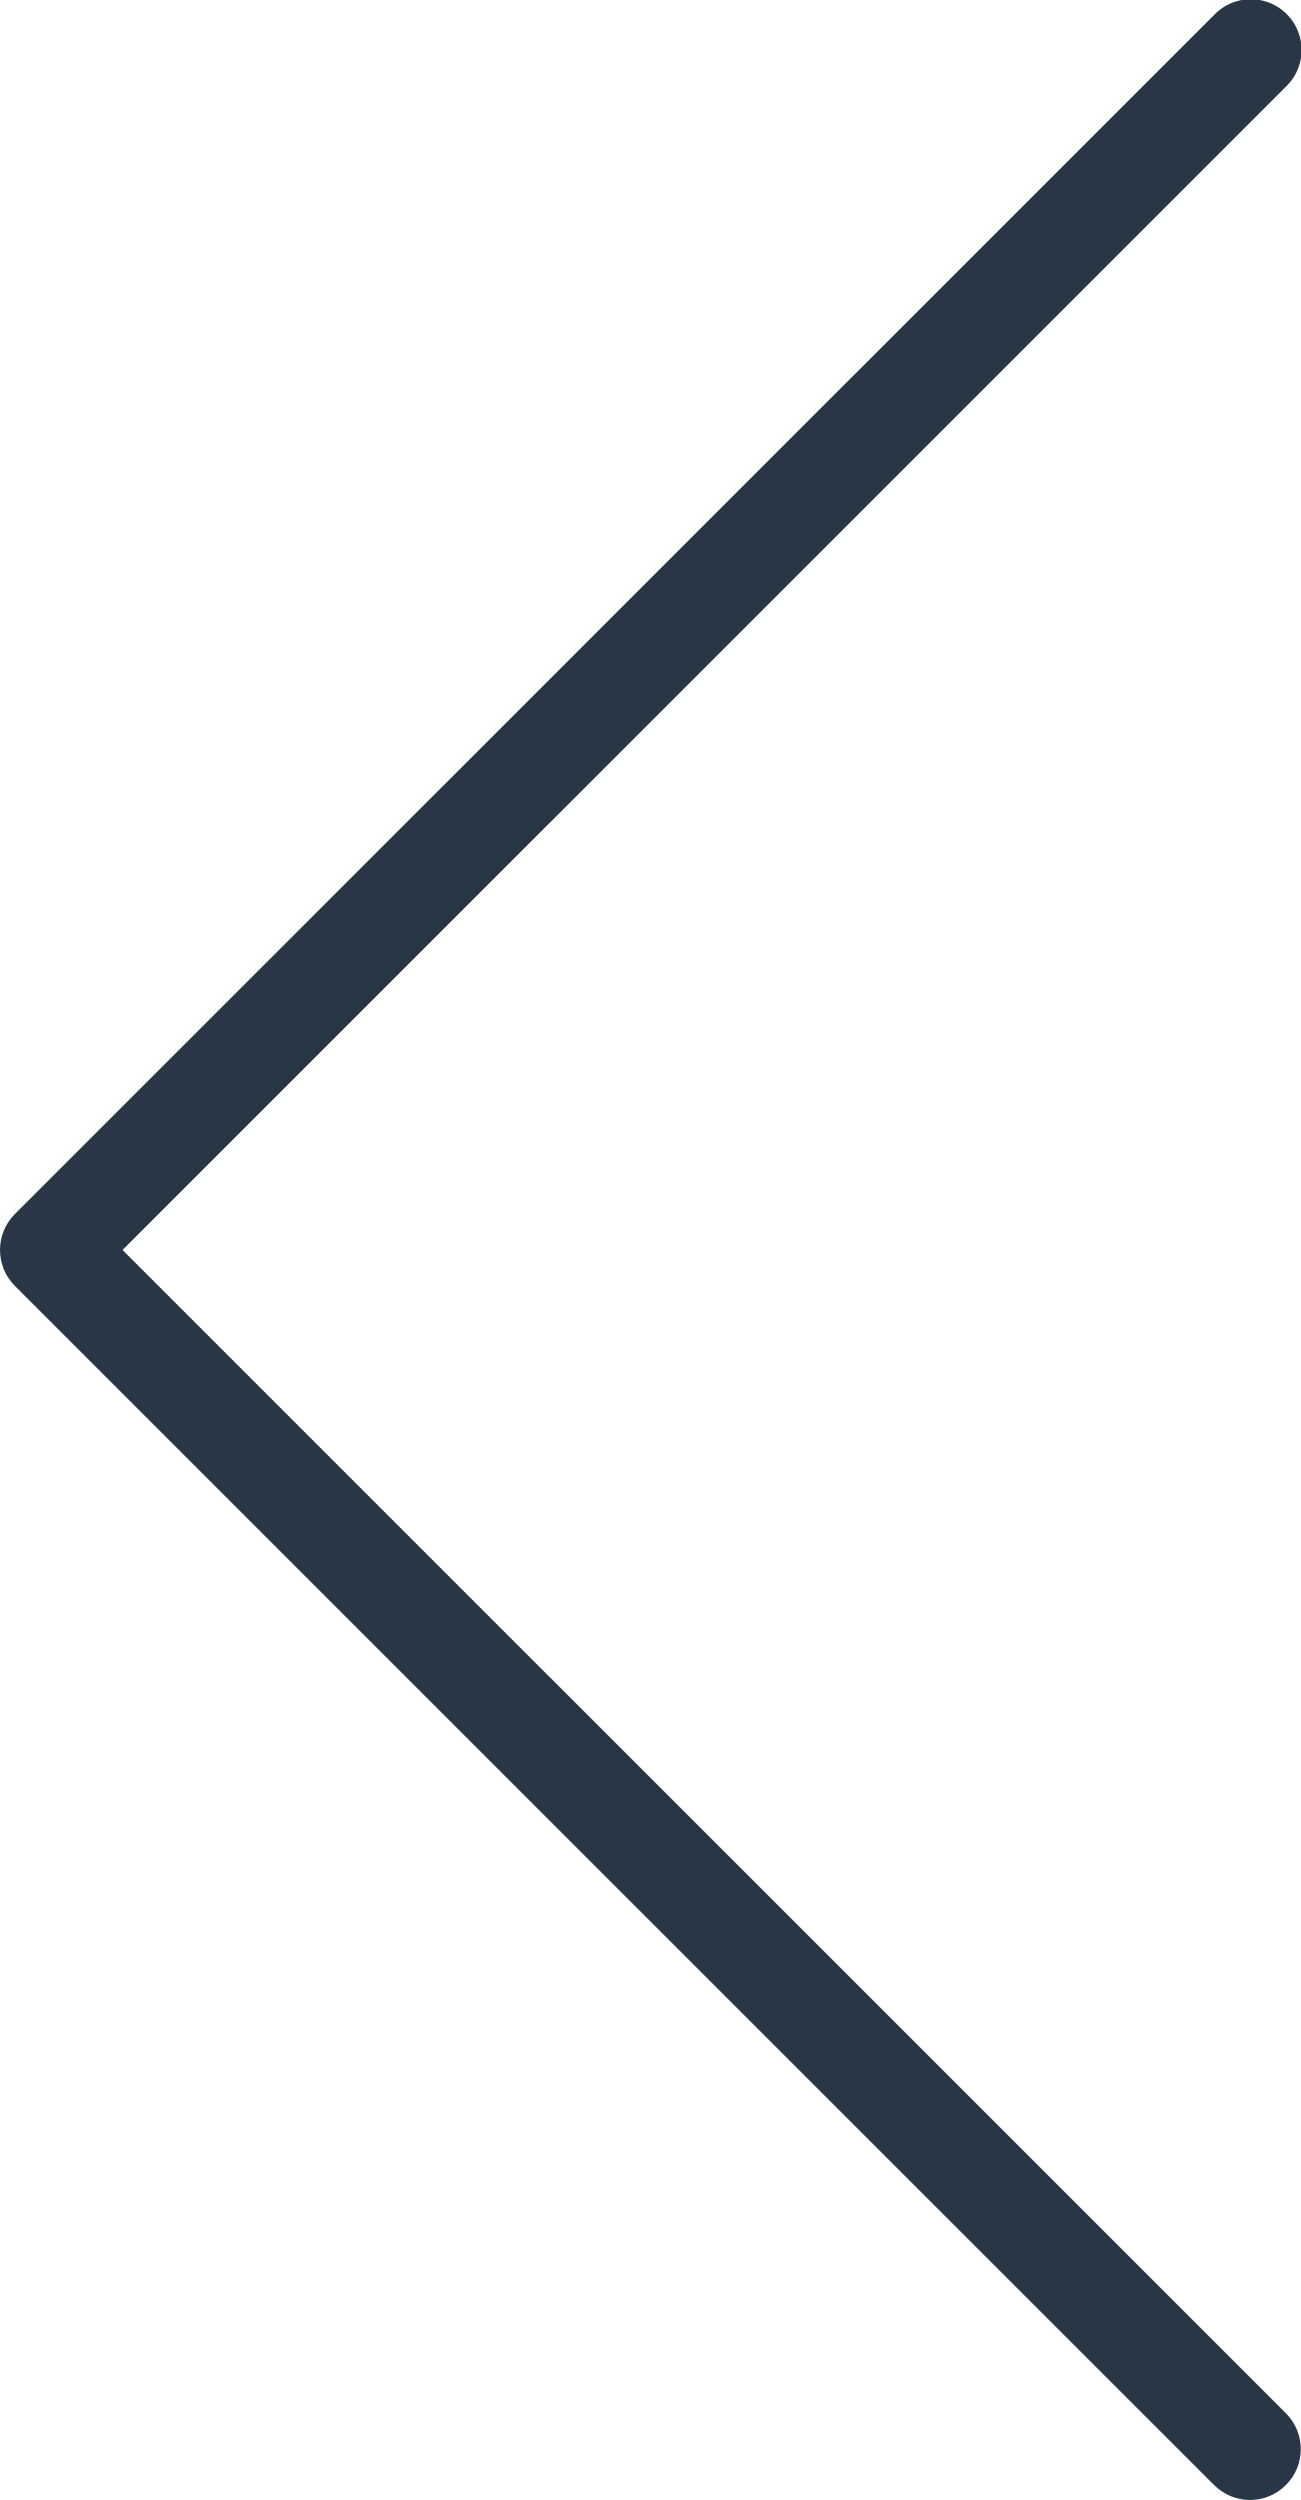
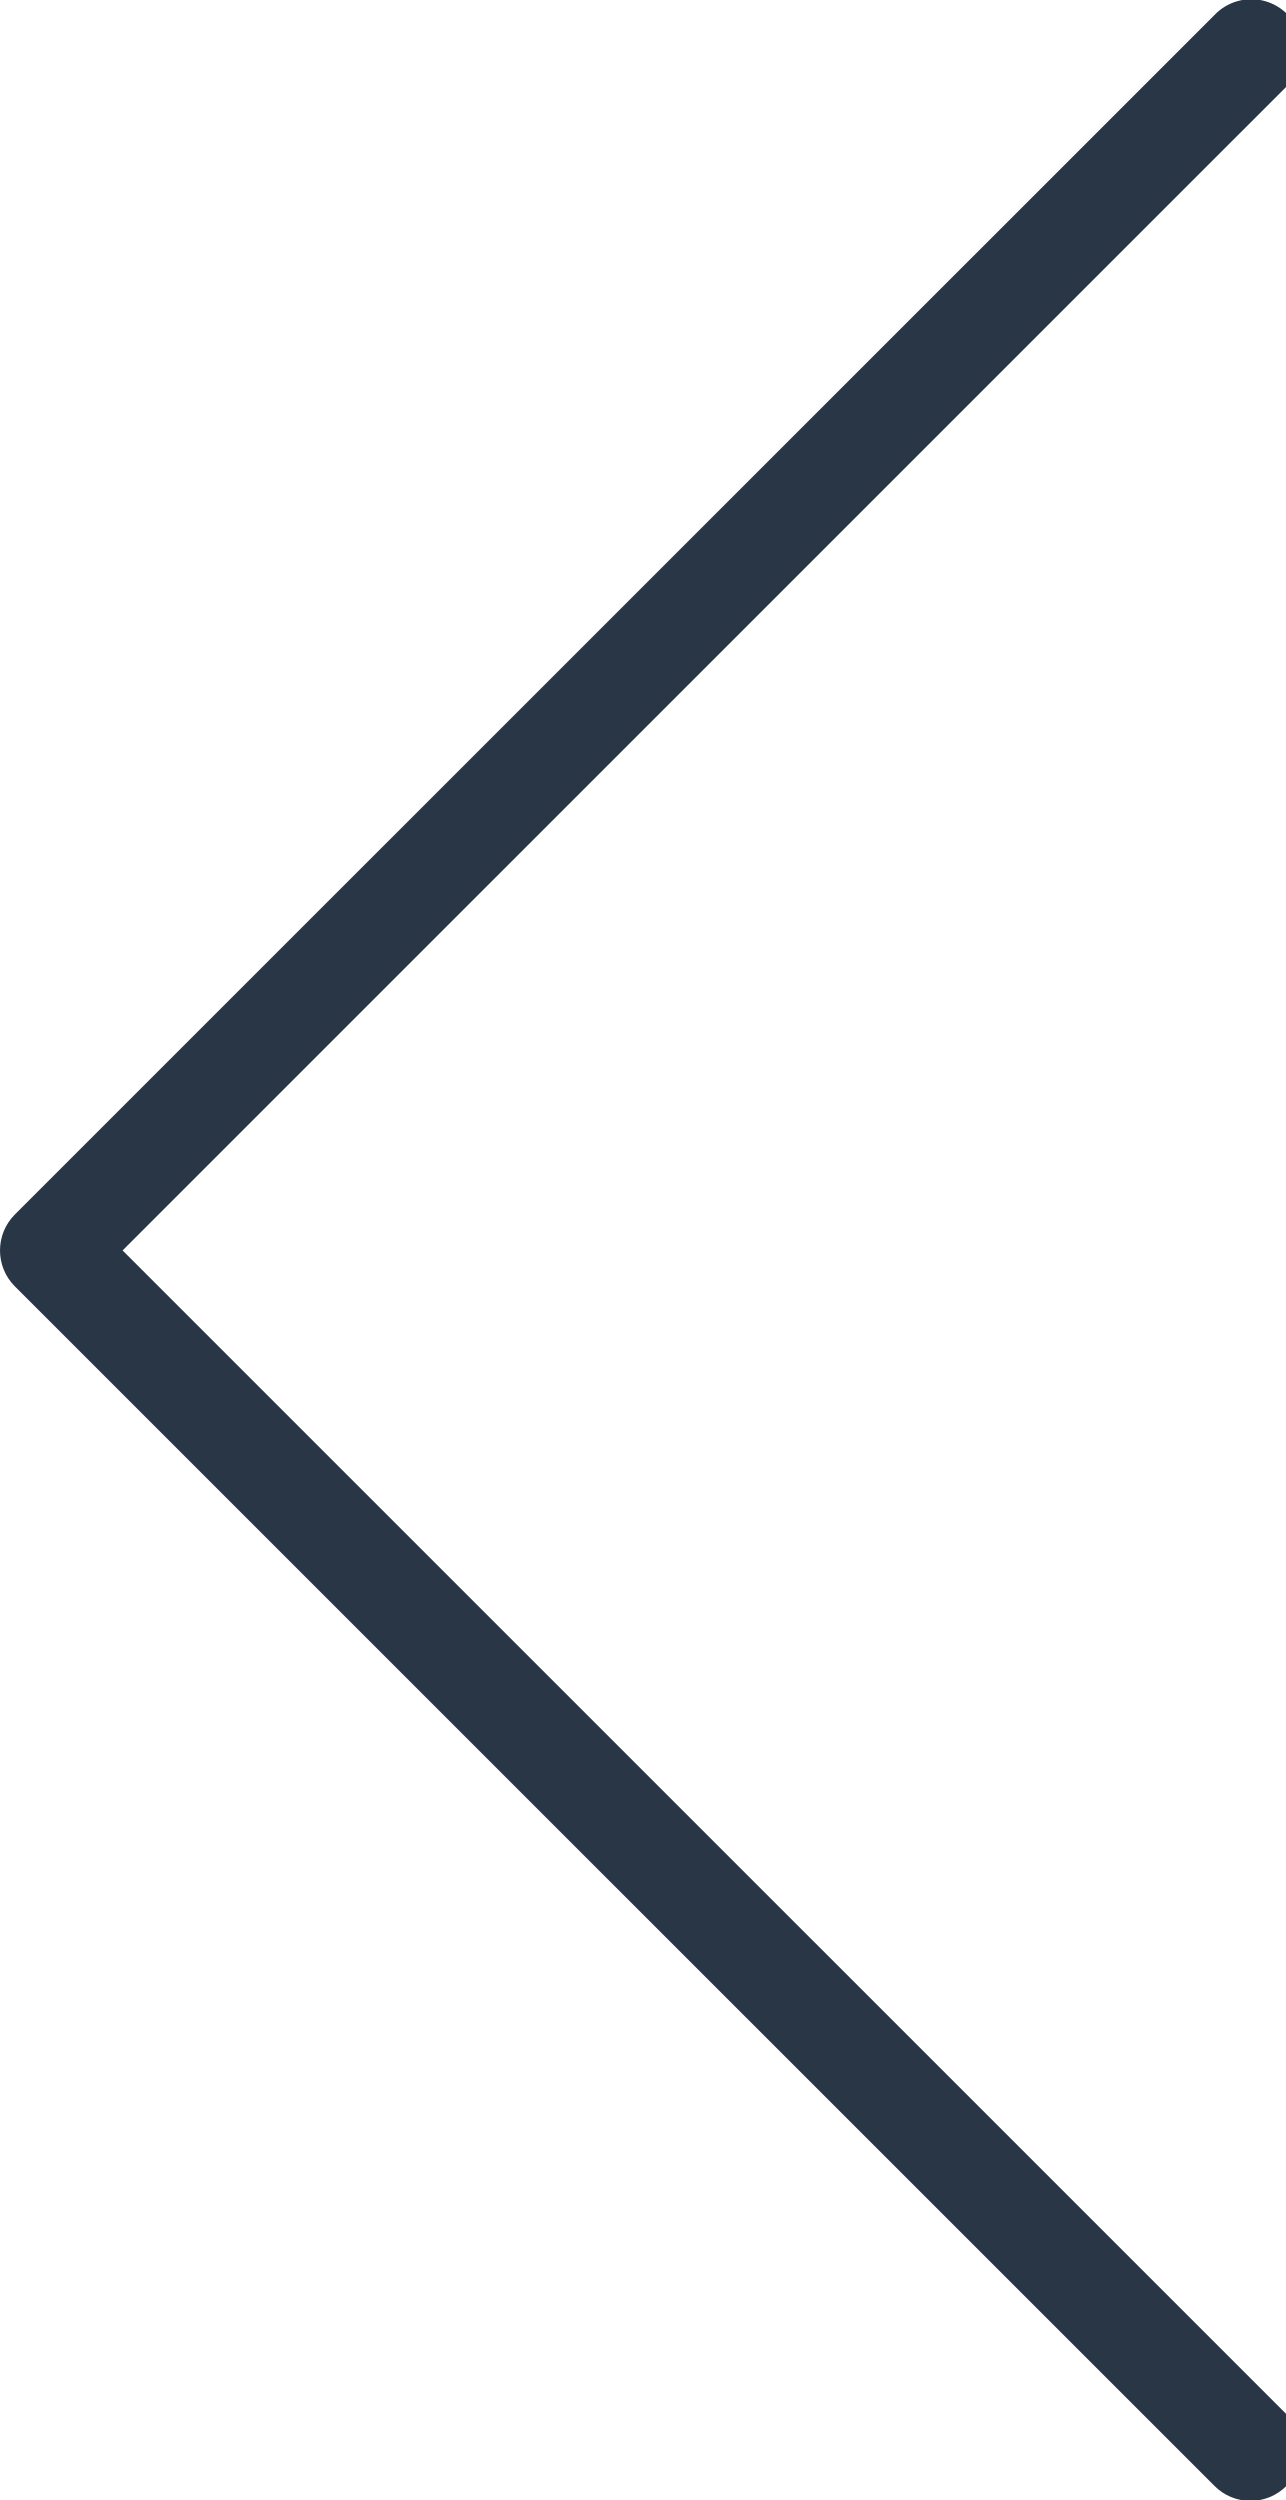
- <svg xmlns="http://www.w3.org/2000/svg" height="55.165" width="28.703">
+ <svg xmlns="http://www.w3.org/2000/svg">
  <path d="M2.704 27.582l25.671-25.67A1.12 1.12 0 1 0 26.79.33L.327 26.79a1.123 1.123 0 0 0 0 1.584L26.79 54.835a1.118 1.118 0 0 0 1.585 0 1.12 1.12 0 0 0 0-1.584z" fill="#283645" />
</svg>
